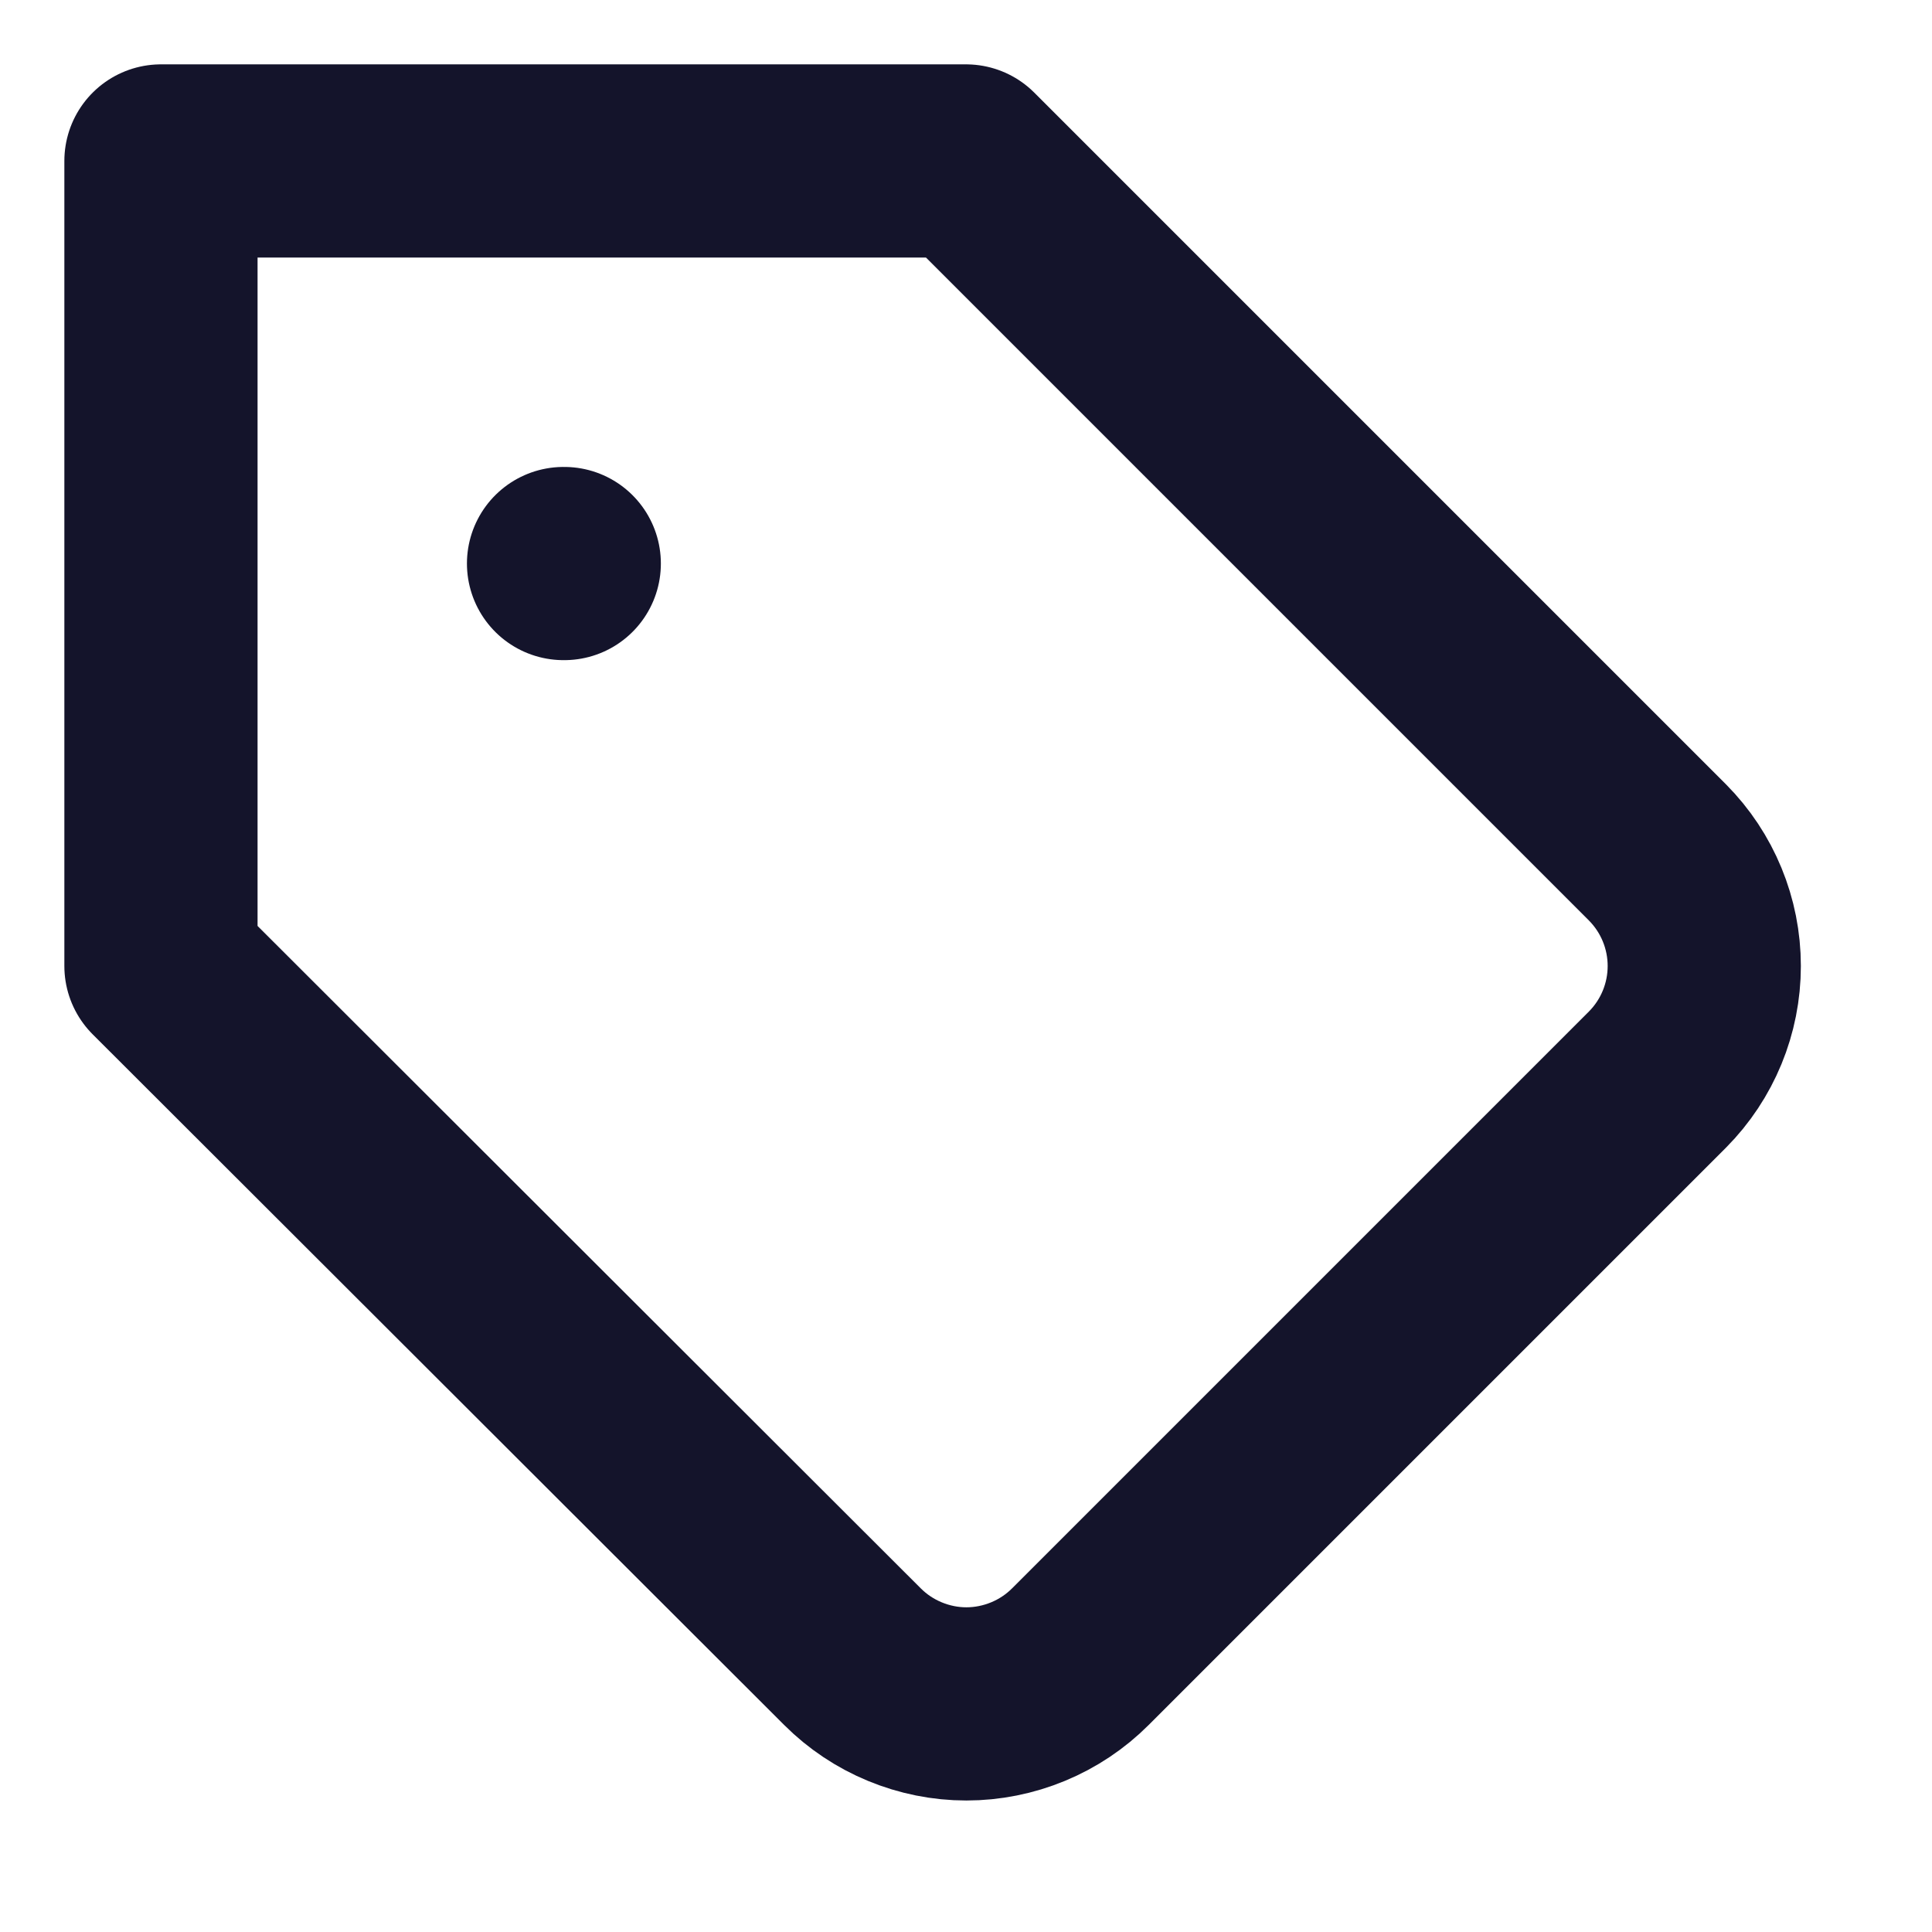
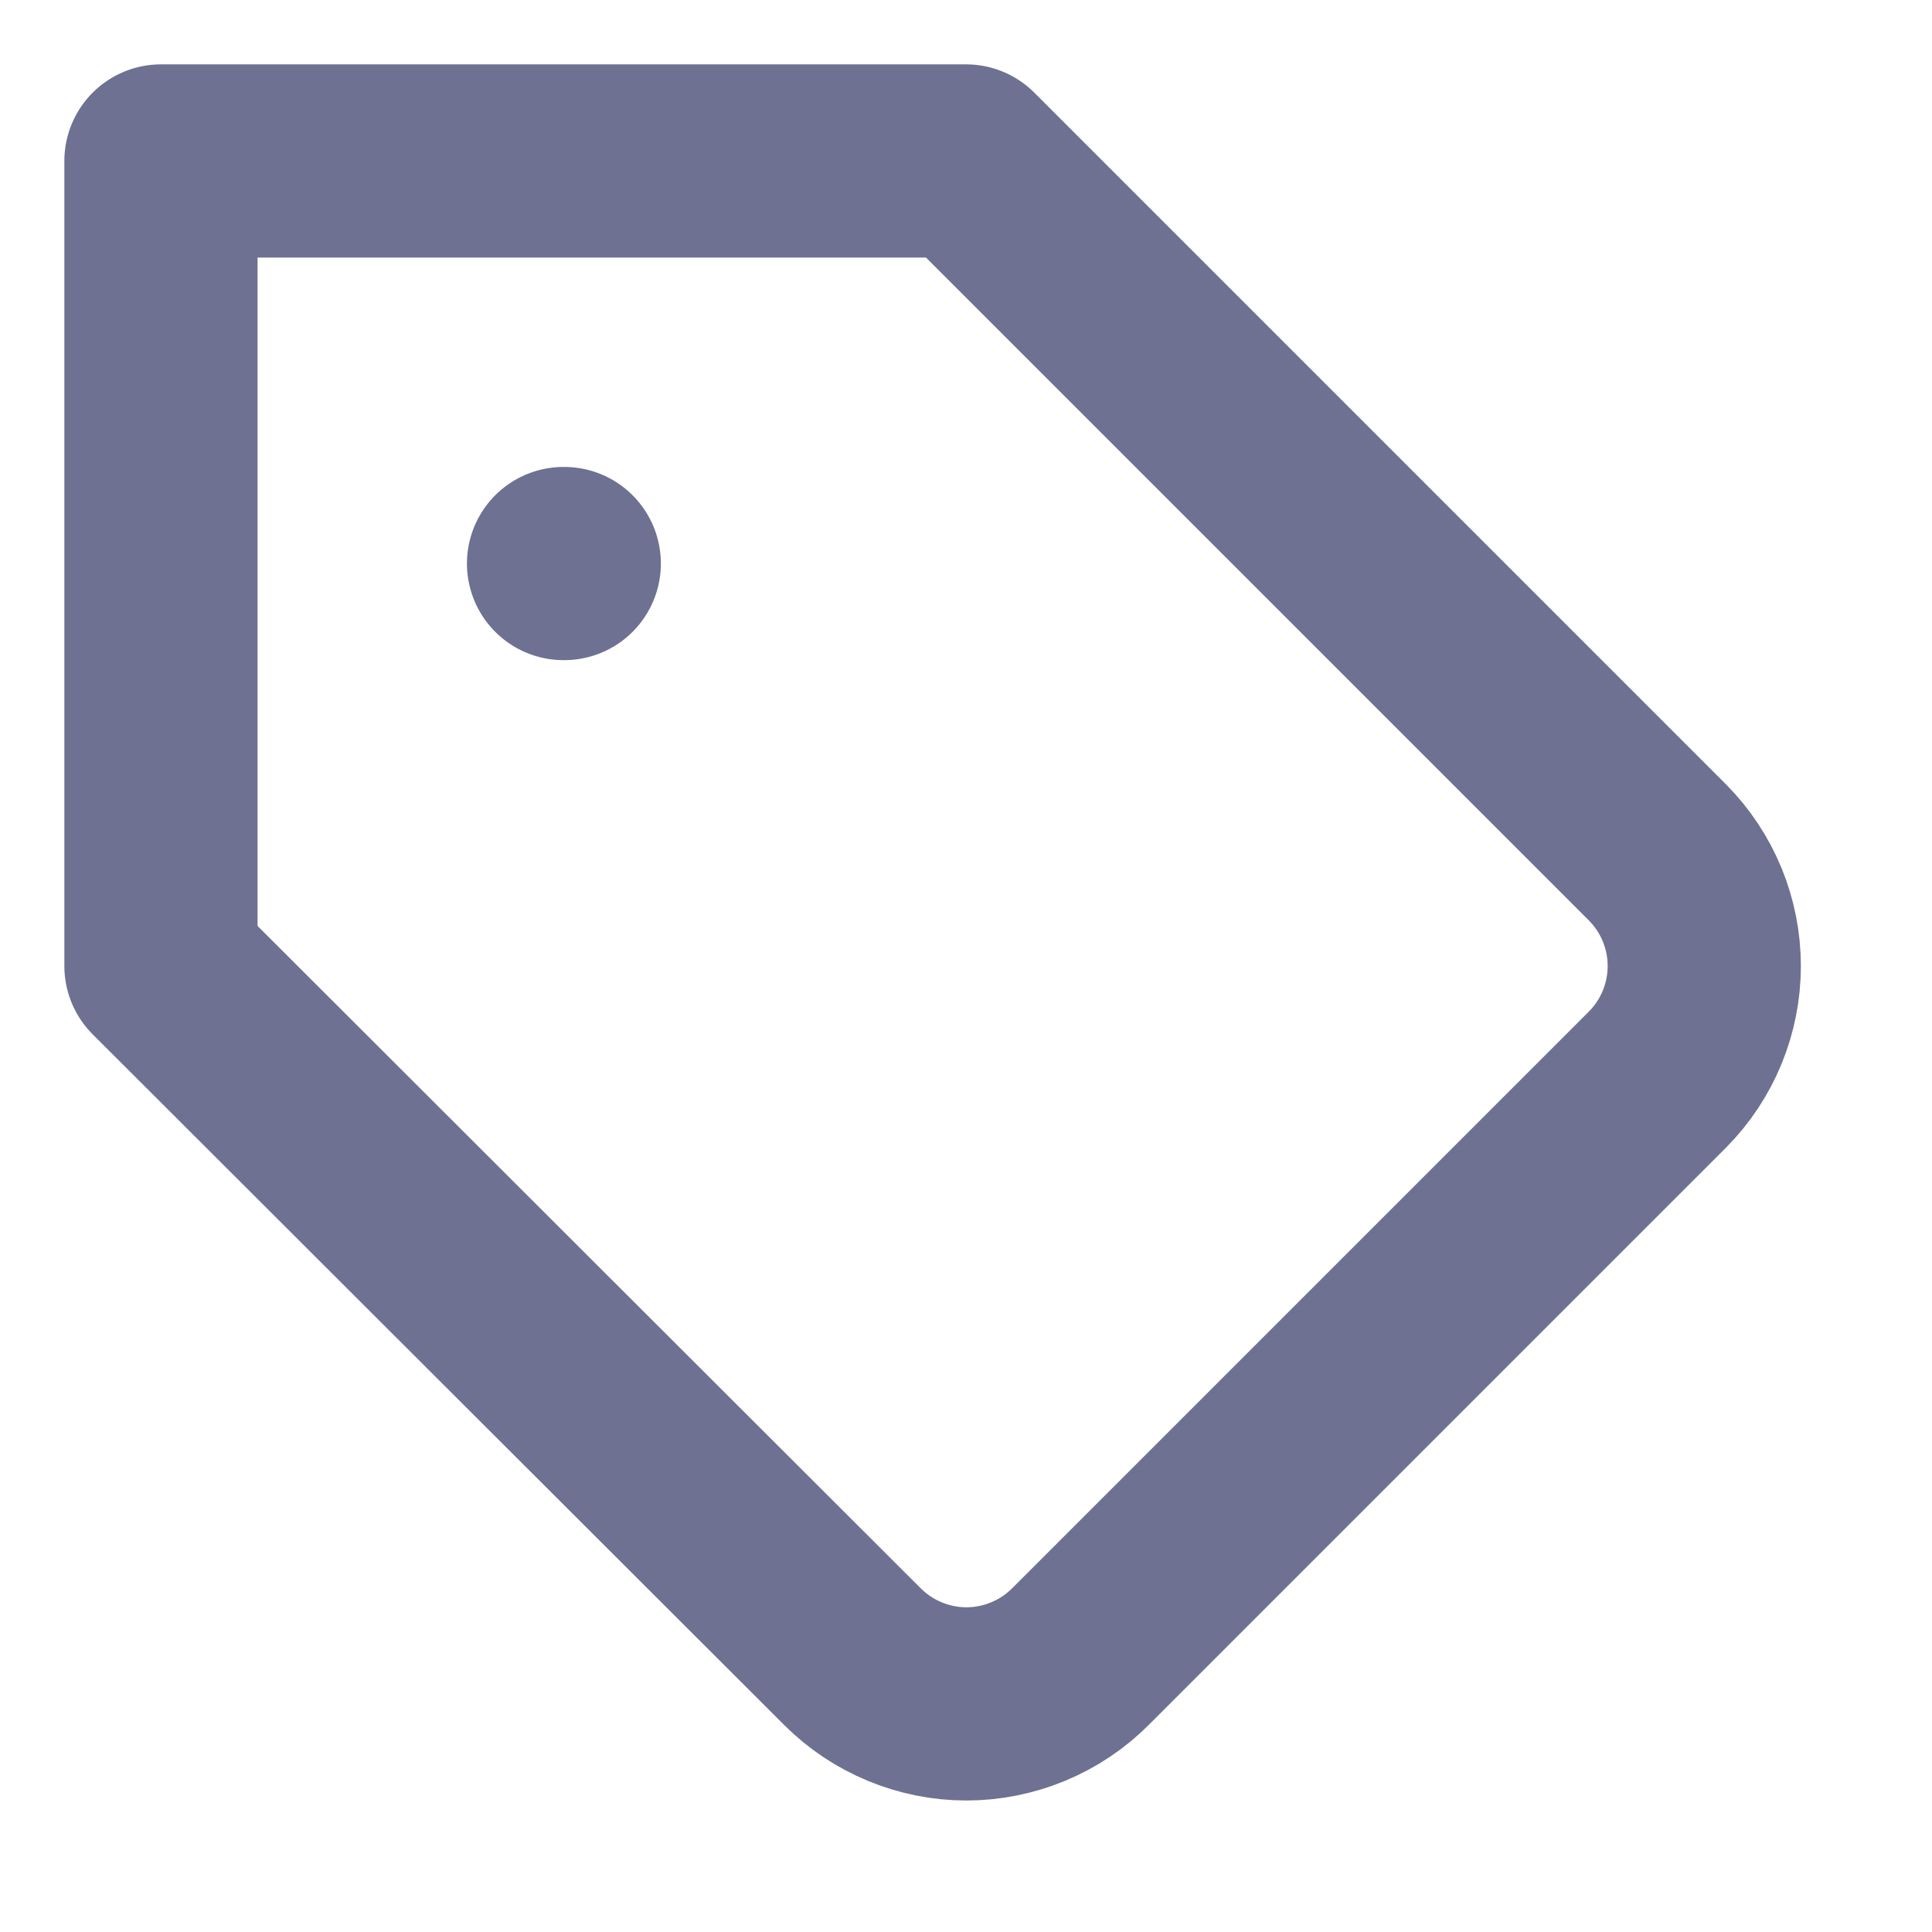
<svg xmlns="http://www.w3.org/2000/svg" width="16" height="16" viewBox="0 0 16 16" fill="none">
-   <path d="M4.667 4.667H4.673M13.727 8.94L8.947 13.72C8.823 13.844 8.676 13.942 8.514 14.009C8.352 14.076 8.178 14.111 8.003 14.111C7.828 14.111 7.655 14.076 7.493 14.009C7.331 13.942 7.184 13.844 7.06 13.72L1.333 8V1.333H8L13.727 7.06C13.975 7.31 14.114 7.648 14.114 8C14.114 8.352 13.975 8.69 13.727 8.94Z" stroke="#14142B" stroke-width="1.6" stroke-linecap="round" stroke-linejoin="round" />
+   <path d="M4.667 4.667H4.673M13.727 8.94L8.947 13.72C8.823 13.844 8.676 13.942 8.514 14.009C8.352 14.076 8.178 14.111 8.003 14.111C7.828 14.111 7.655 14.076 7.493 14.009C7.331 13.942 7.184 13.844 7.06 13.72L1.333 8V1.333H8L13.727 7.06C13.975 7.31 14.114 7.648 14.114 8C14.114 8.352 13.975 8.69 13.727 8.94Z" stroke="#6E7191" stroke-width="1.6" stroke-linecap="round" stroke-linejoin="round" />
</svg>
